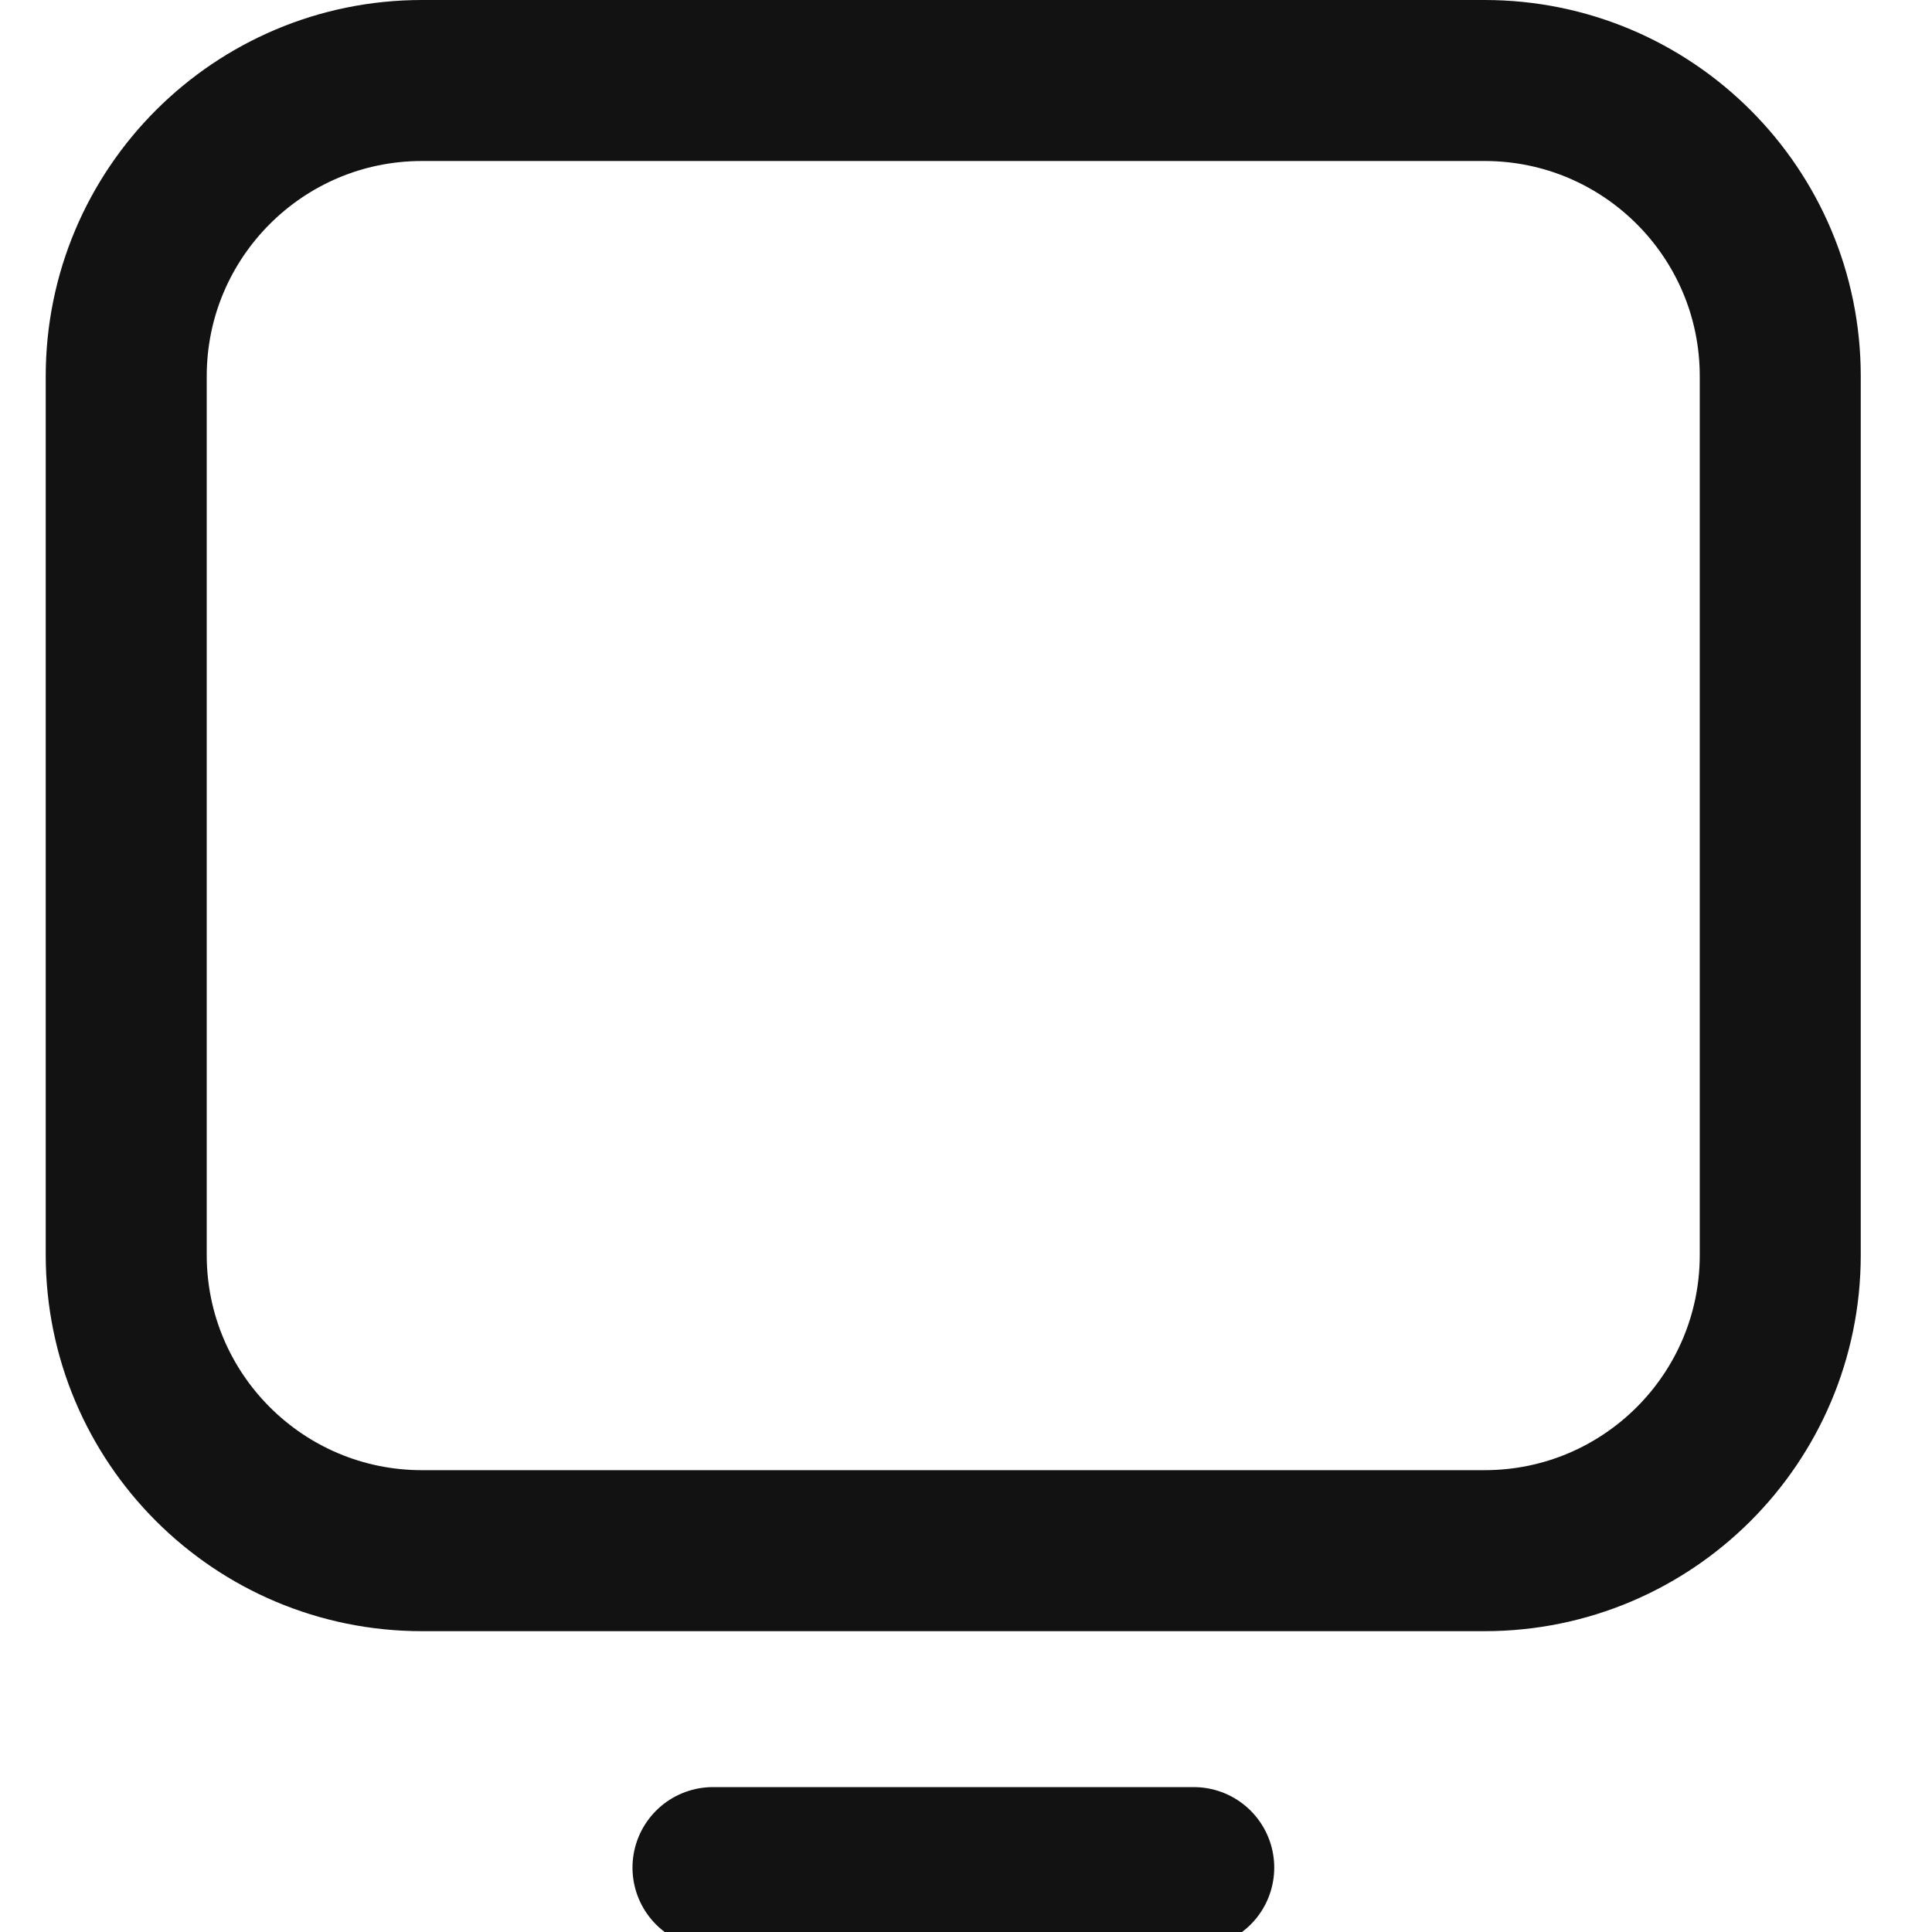
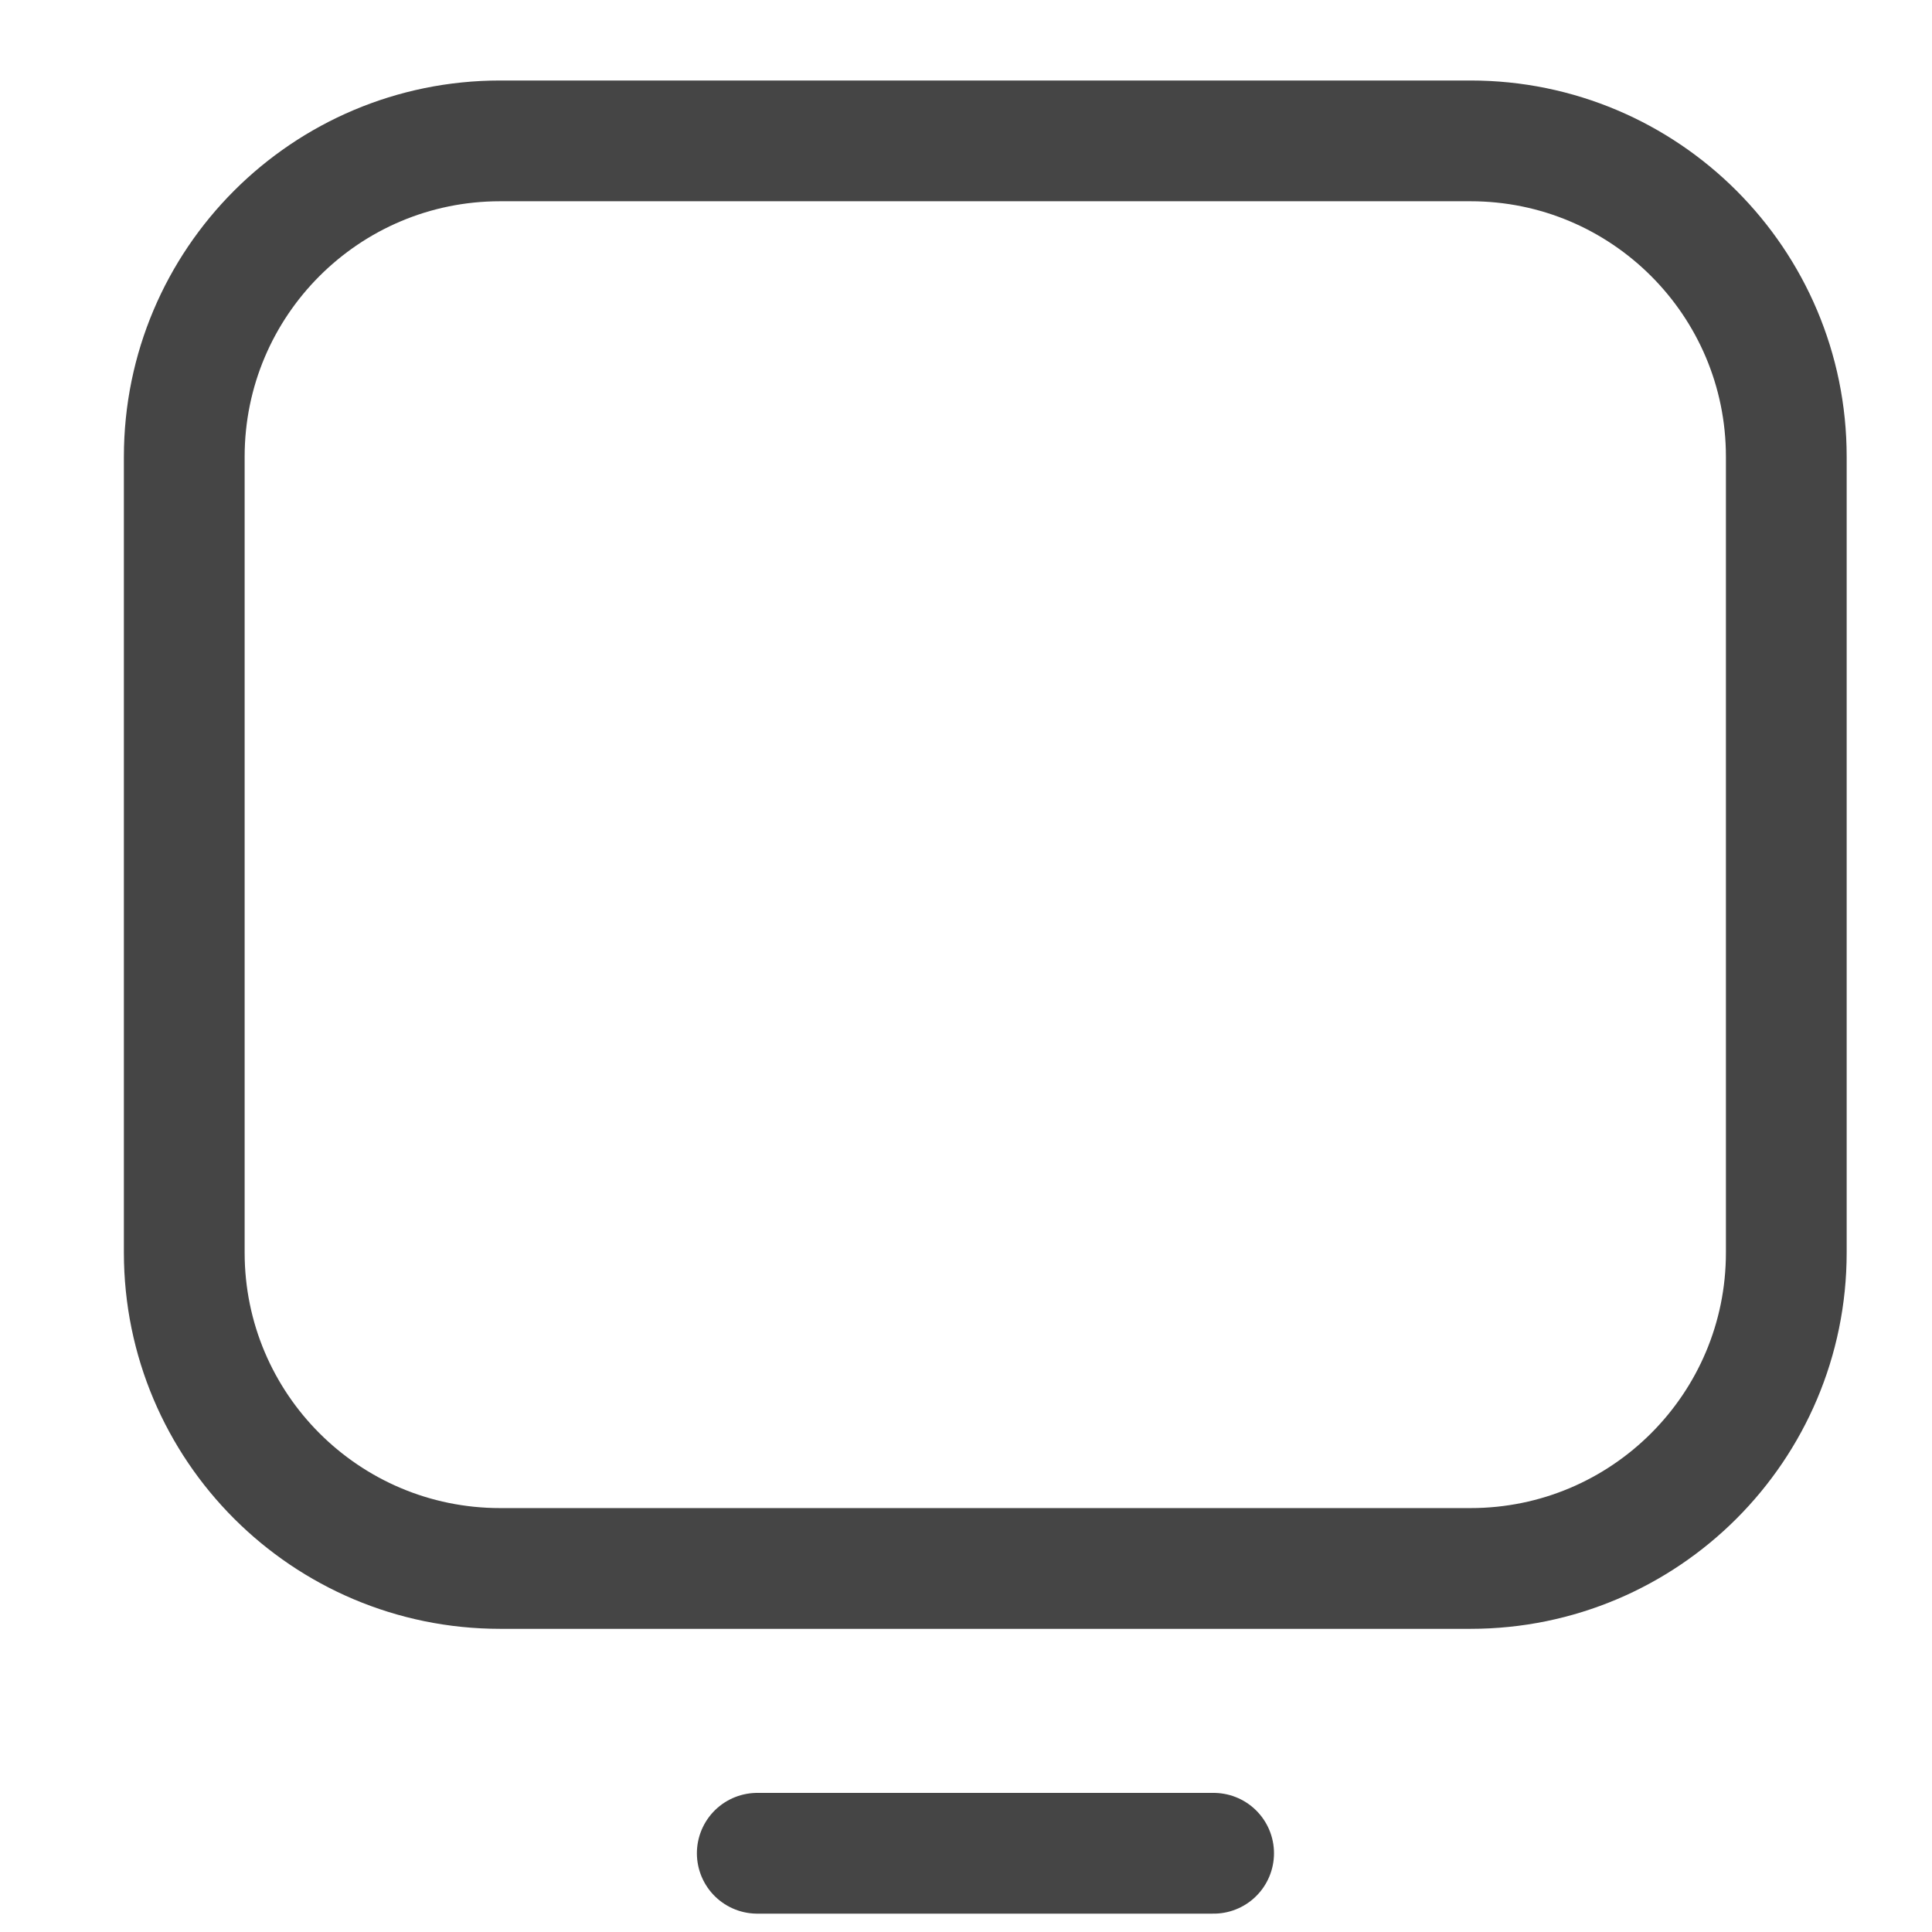
<svg xmlns="http://www.w3.org/2000/svg" width="24" height="24" viewBox="0 0 24 24">
  <defs>
    <clipPath id="clip-path">
-       <rect id="사각형_146" data-name="사각형 146" width="24" height="24" fill="none" stroke="#121212" stroke-width="1" />
+       <rect id="mask" width="24" height="24" transform="translate(-8 -7.5)" fill="#b621ff" opacity="0.62" />
+     </clipPath>
+     <clipPath id="clip-path-2">
+       <rect id="사각형_146" data-name="사각형 146" width="23" height="23" fill="none" stroke="#454545" stroke-width="1.5" />
    </clipPath>
  </defs>
-   <g id="nav_auditing" clip-path="url(#clip-path)">
-     <g id="그룹_169" data-name="그룹 169" transform="translate(0.568)">
-       <g id="사각형_145" data-name="사각형 145" fill="none" stroke="#121212" stroke-linecap="round" stroke-linejoin="round" stroke-width="2">
-         <path d="M4.674,0h13.2a4.673,4.673,0,0,1,4.673,4.673V15.59a4.673,4.673,0,0,1-4.673,4.673H4.674A4.674,4.674,0,0,1,0,15.589V4.674A4.674,4.674,0,0,1,4.674,0Z" stroke="none" />
-         <path d="M4.674,1h13.2a3.673,3.673,0,0,1,3.673,3.673V15.59a3.673,3.673,0,0,1-3.673,3.673H4.674A3.674,3.674,0,0,1,1,15.589V4.674A3.674,3.674,0,0,1,4.674,1Z" fill="none" />
+   <g id="ico_mon_view" transform="translate(7.5 16) rotate(-90)" clip-path="url(#clip-path)">
+     <g id="img" transform="translate(15 -6.5) rotate(90)">
+       <g id="_1" data-name="1" transform="translate(0 0)">
+         <g id="gnb1" transform="translate(0 0)">
+           <g id="그룹_168" data-name="그룹 168">
+             <g id="그룹_167" data-name="그룹 167" clip-path="url(#clip-path-2)">
+               <g id="그룹_169" data-name="그룹 169" transform="translate(0.539)">
+                 <g id="사각형_145" data-name="사각형 145" fill="none" stroke="#454545" stroke-linecap="round" stroke-linejoin="round" stroke-width="1.5">
+                   <path d="M4.674,0H16.728A4.673,4.673,0,0,1,21.4,4.673v9.888a4.673,4.673,0,0,1-4.673,4.673H4.674A4.674,4.674,0,0,1,0,14.56V4.674A4.674,4.674,0,0,1,4.674,0Z" stroke="none" />
+                   <path d="M4.674.75H16.728a3.923,3.923,0,0,1,3.923,3.923v9.888a3.923,3.923,0,0,1-3.923,3.923H4.674A3.924,3.924,0,0,1,.75,14.56V4.674A3.924,3.924,0,0,1,4.674.75Z" fill="none" />
+                 </g>
+                 <line id="선_53" data-name="선 53" x2="5.669" transform="translate(7.868 22.022)" fill="none" stroke="#454545" stroke-linecap="round" stroke-linejoin="round" stroke-width="1.5" />
+               </g>
+             </g>
+           </g>
+         </g>
      </g>
-       <line id="선_53" data-name="선 53" x2="5.972" transform="translate(8.289 23.2)" fill="none" stroke="#121212" stroke-linecap="round" stroke-linejoin="round" stroke-width="2" />
    </g>
  </g>
</svg>
